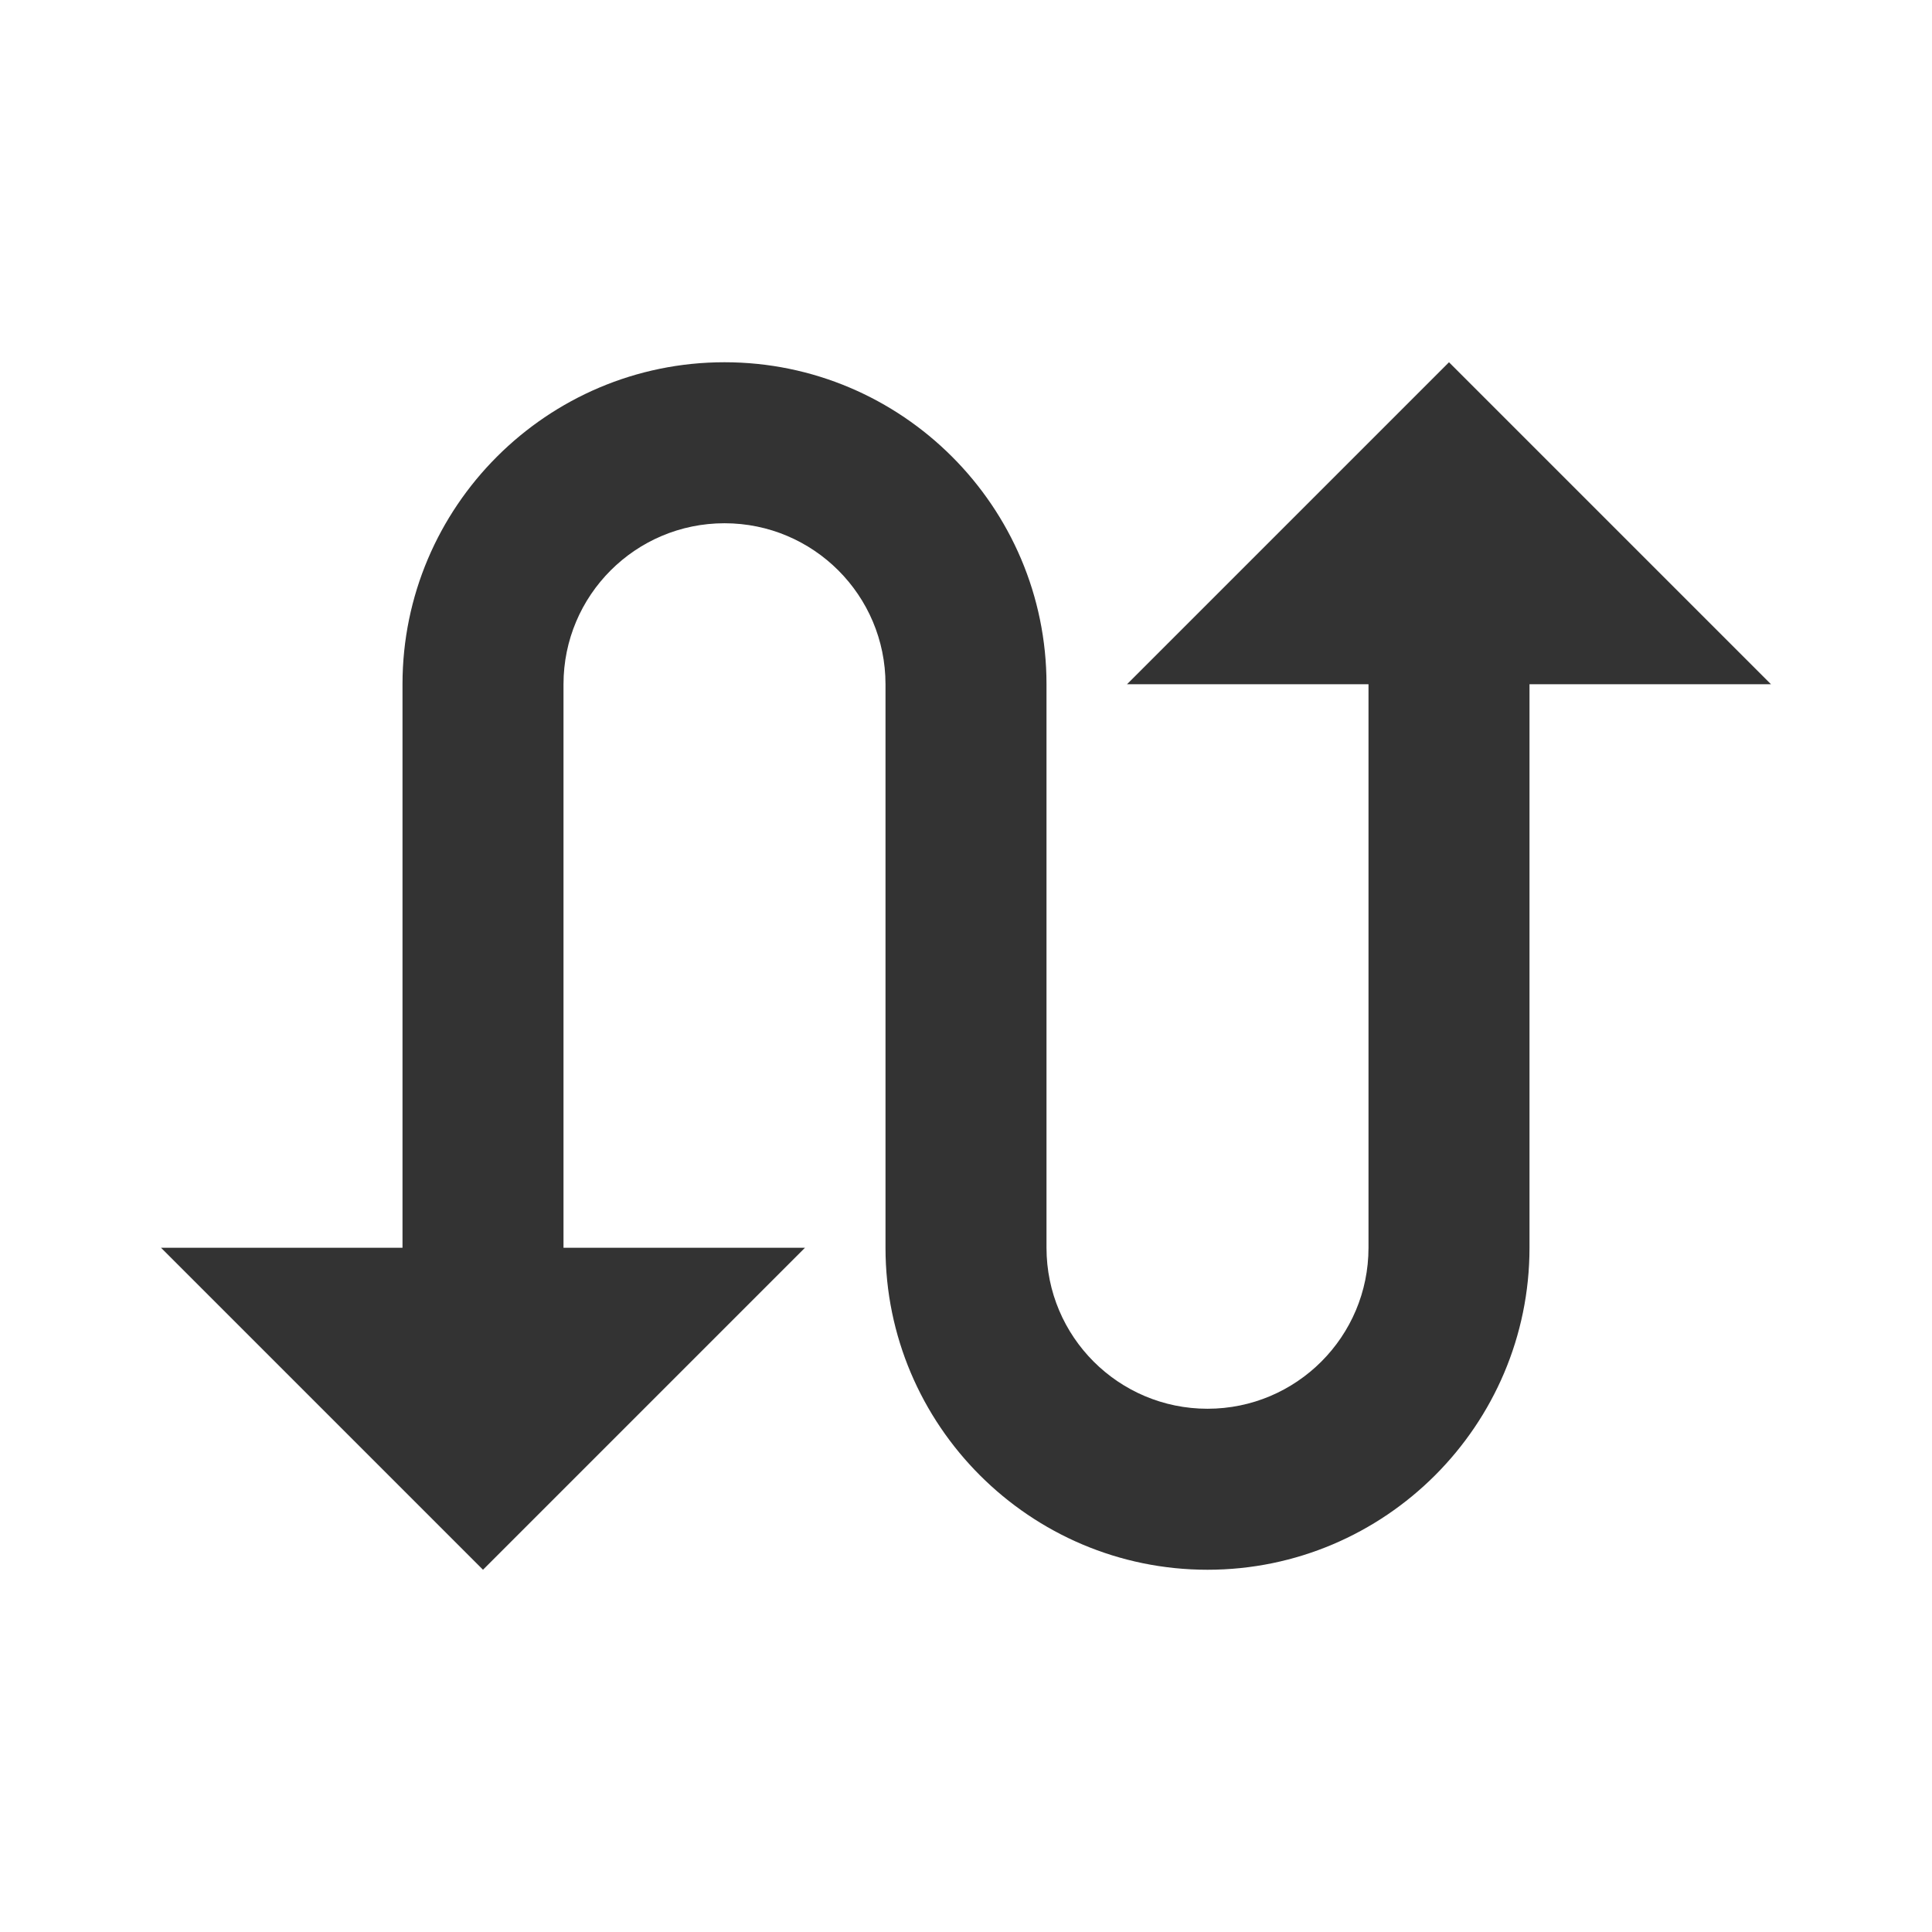
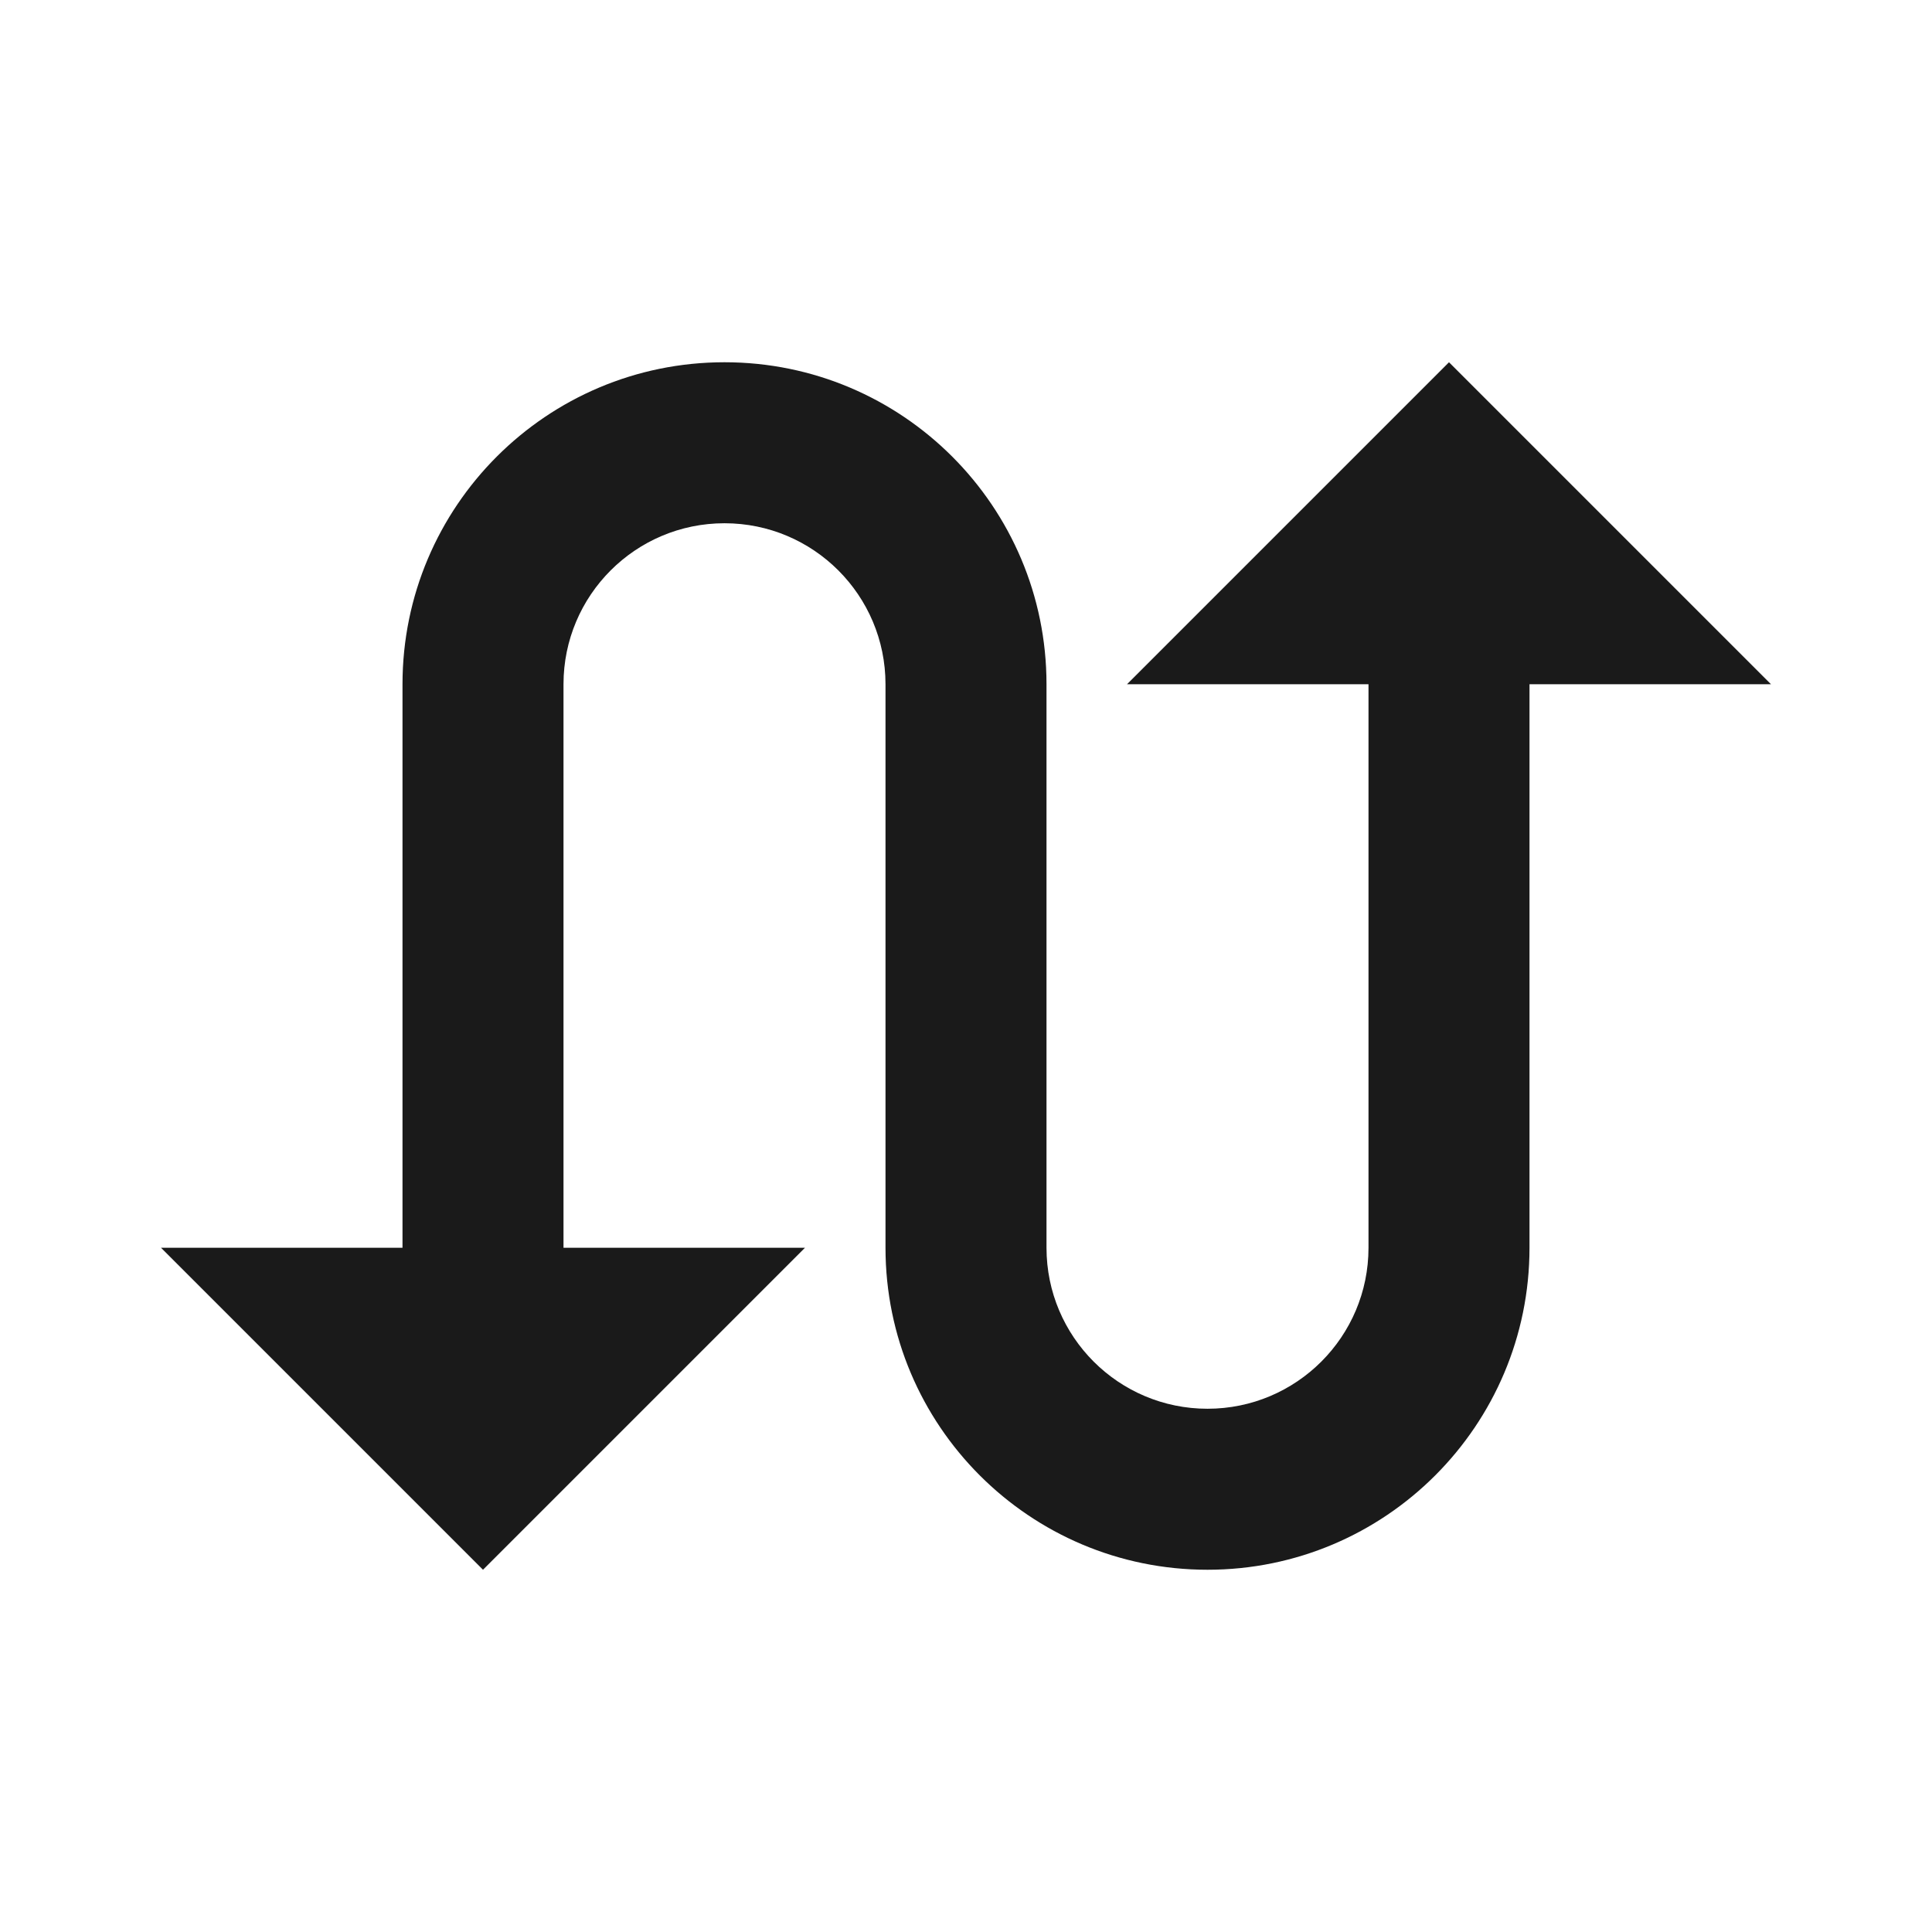
<svg xmlns="http://www.w3.org/2000/svg" width="24" height="24">
-   <path fill="#333" d="M18 4.5l-4 4h3v7a2 2 0 1 1-4 0v-7c0-2.205-1.795-4-4-4s-4 1.795-4 4v7H2l4 4 4-4H7v-7a2 2 0 1 1 4 0v7c0 2.205 1.795 4 4 4s4-1.795 4-4v-7h3z" />
+   <path fill="#1a1a1a" d="M18 4.5l-4 4h3v7a2 2 0 1 1-4 0v-7a4 4 0 0 0-8 0v7H2l4 4 4-4H7v-7a2 2 0 1 1 4 0v7a4 4 0 0 0 8 0v-7h3z" />
</svg>
